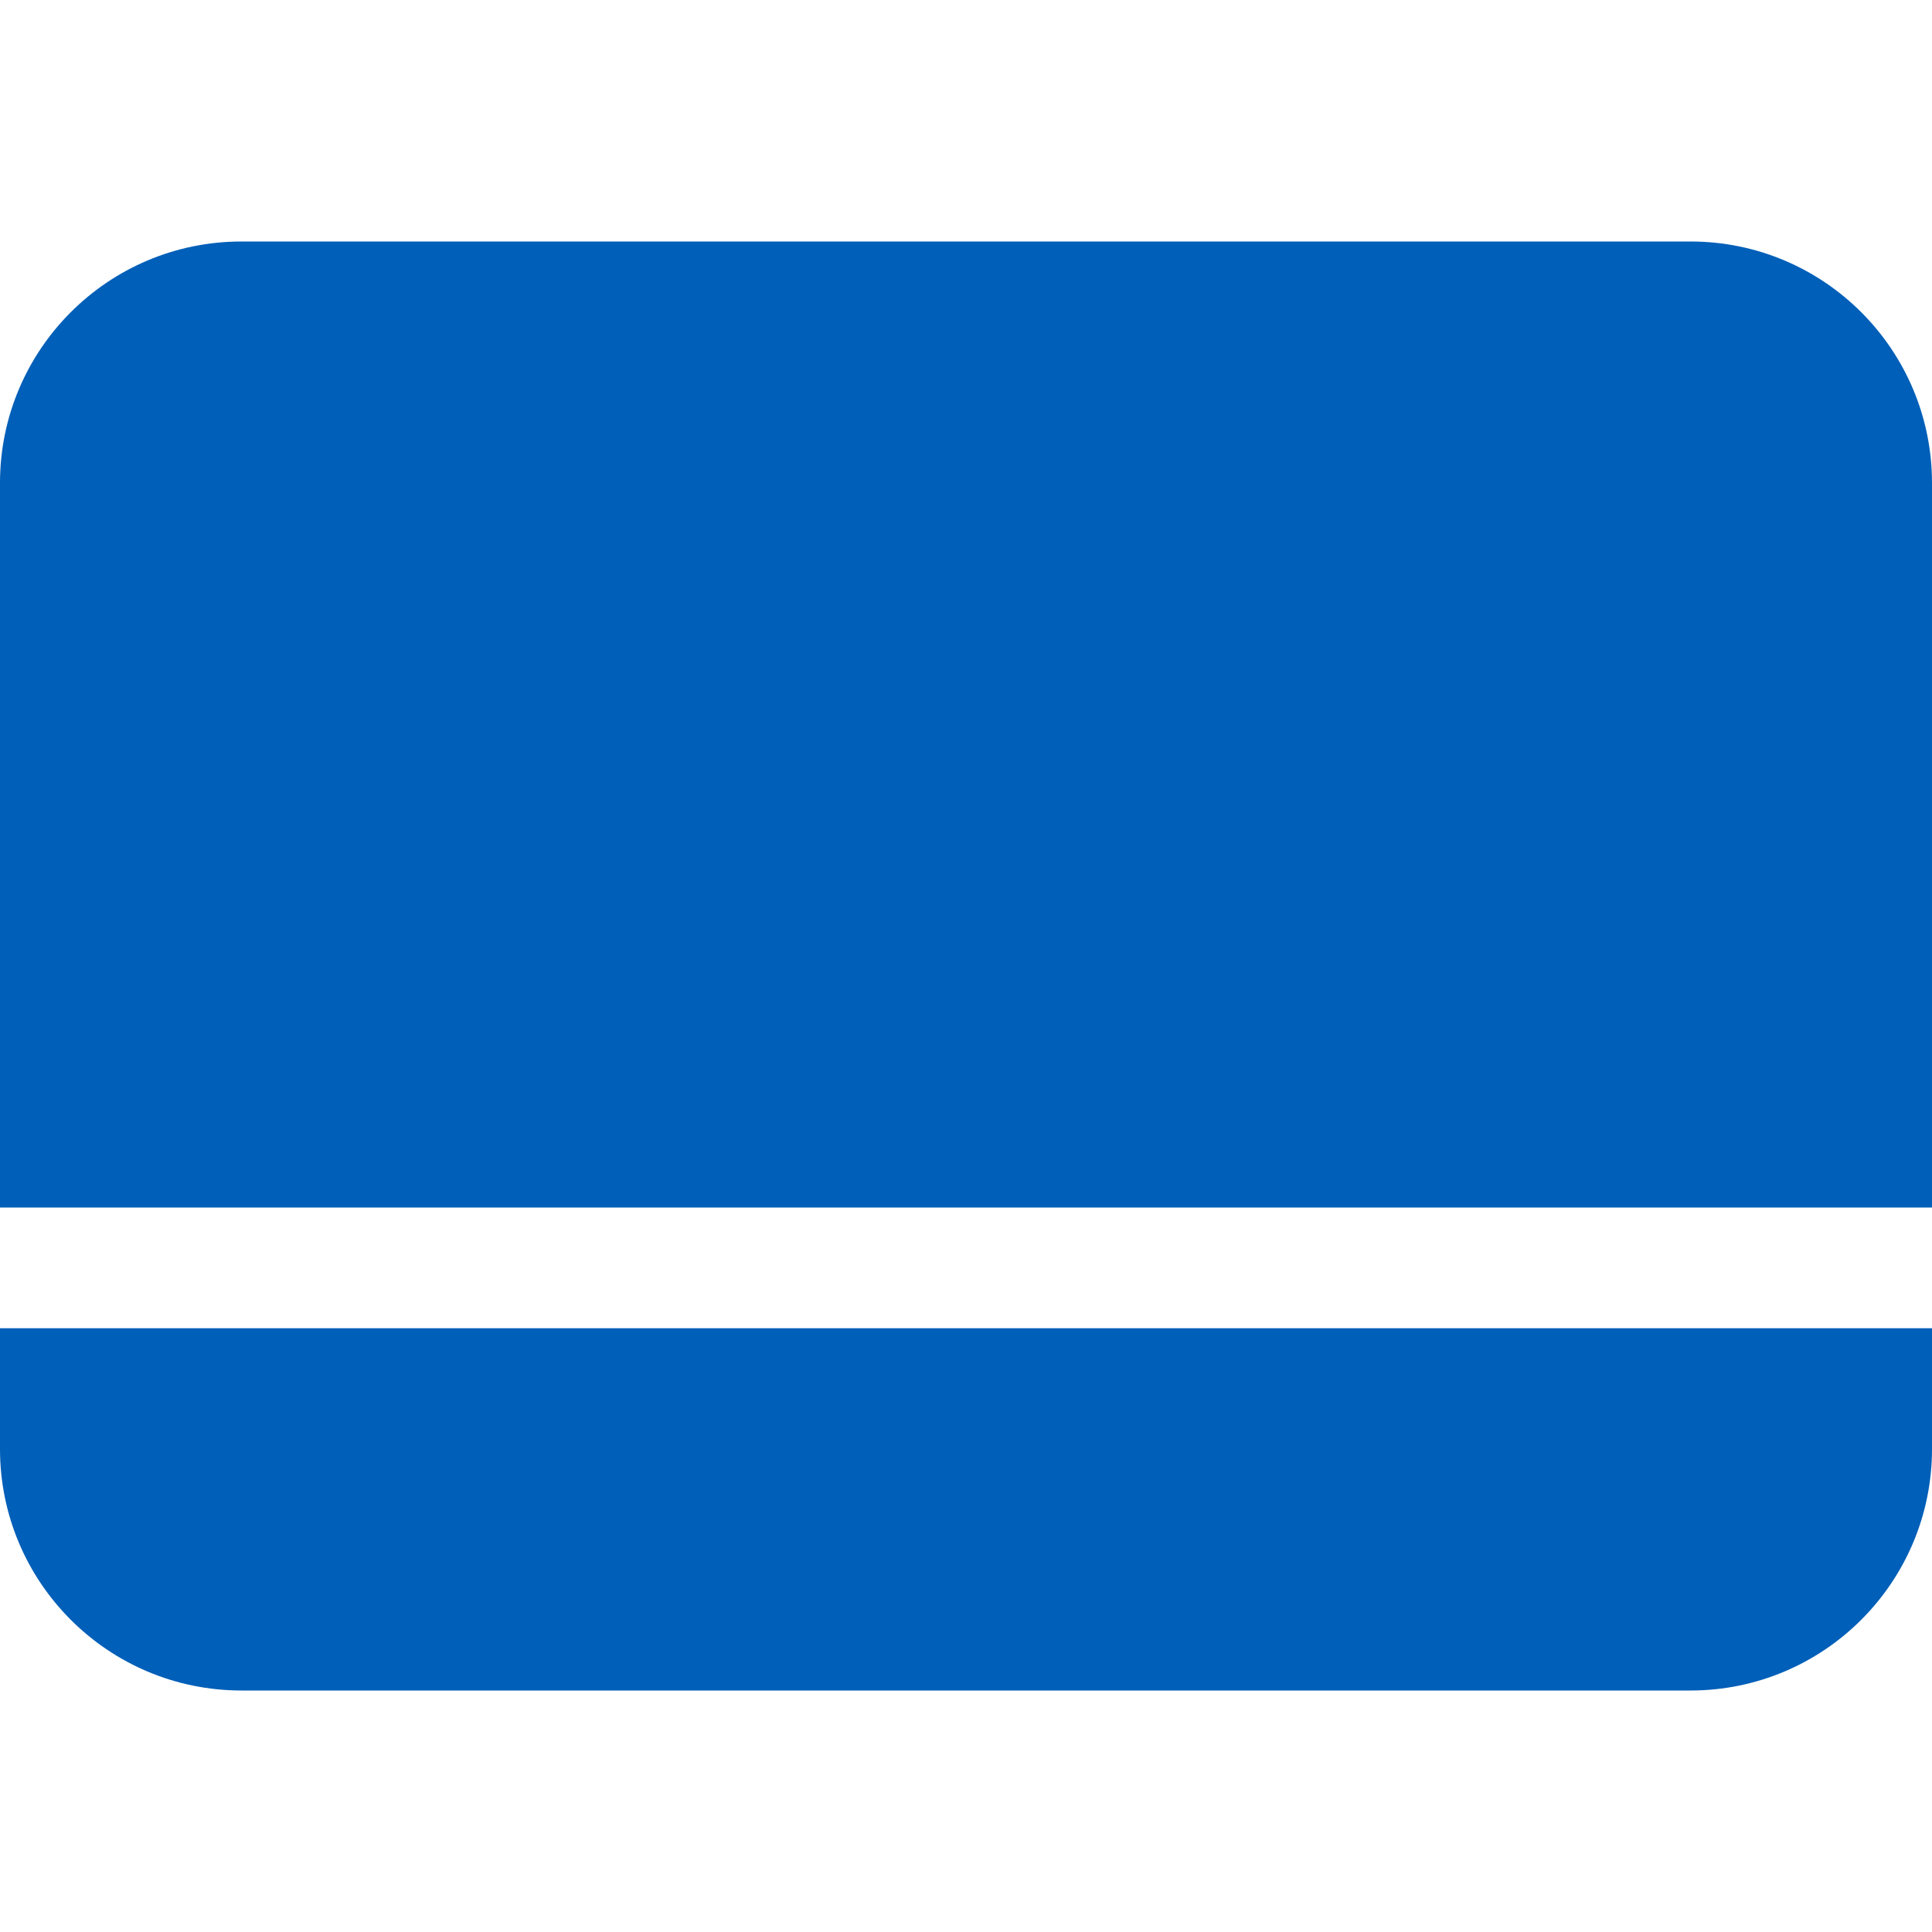
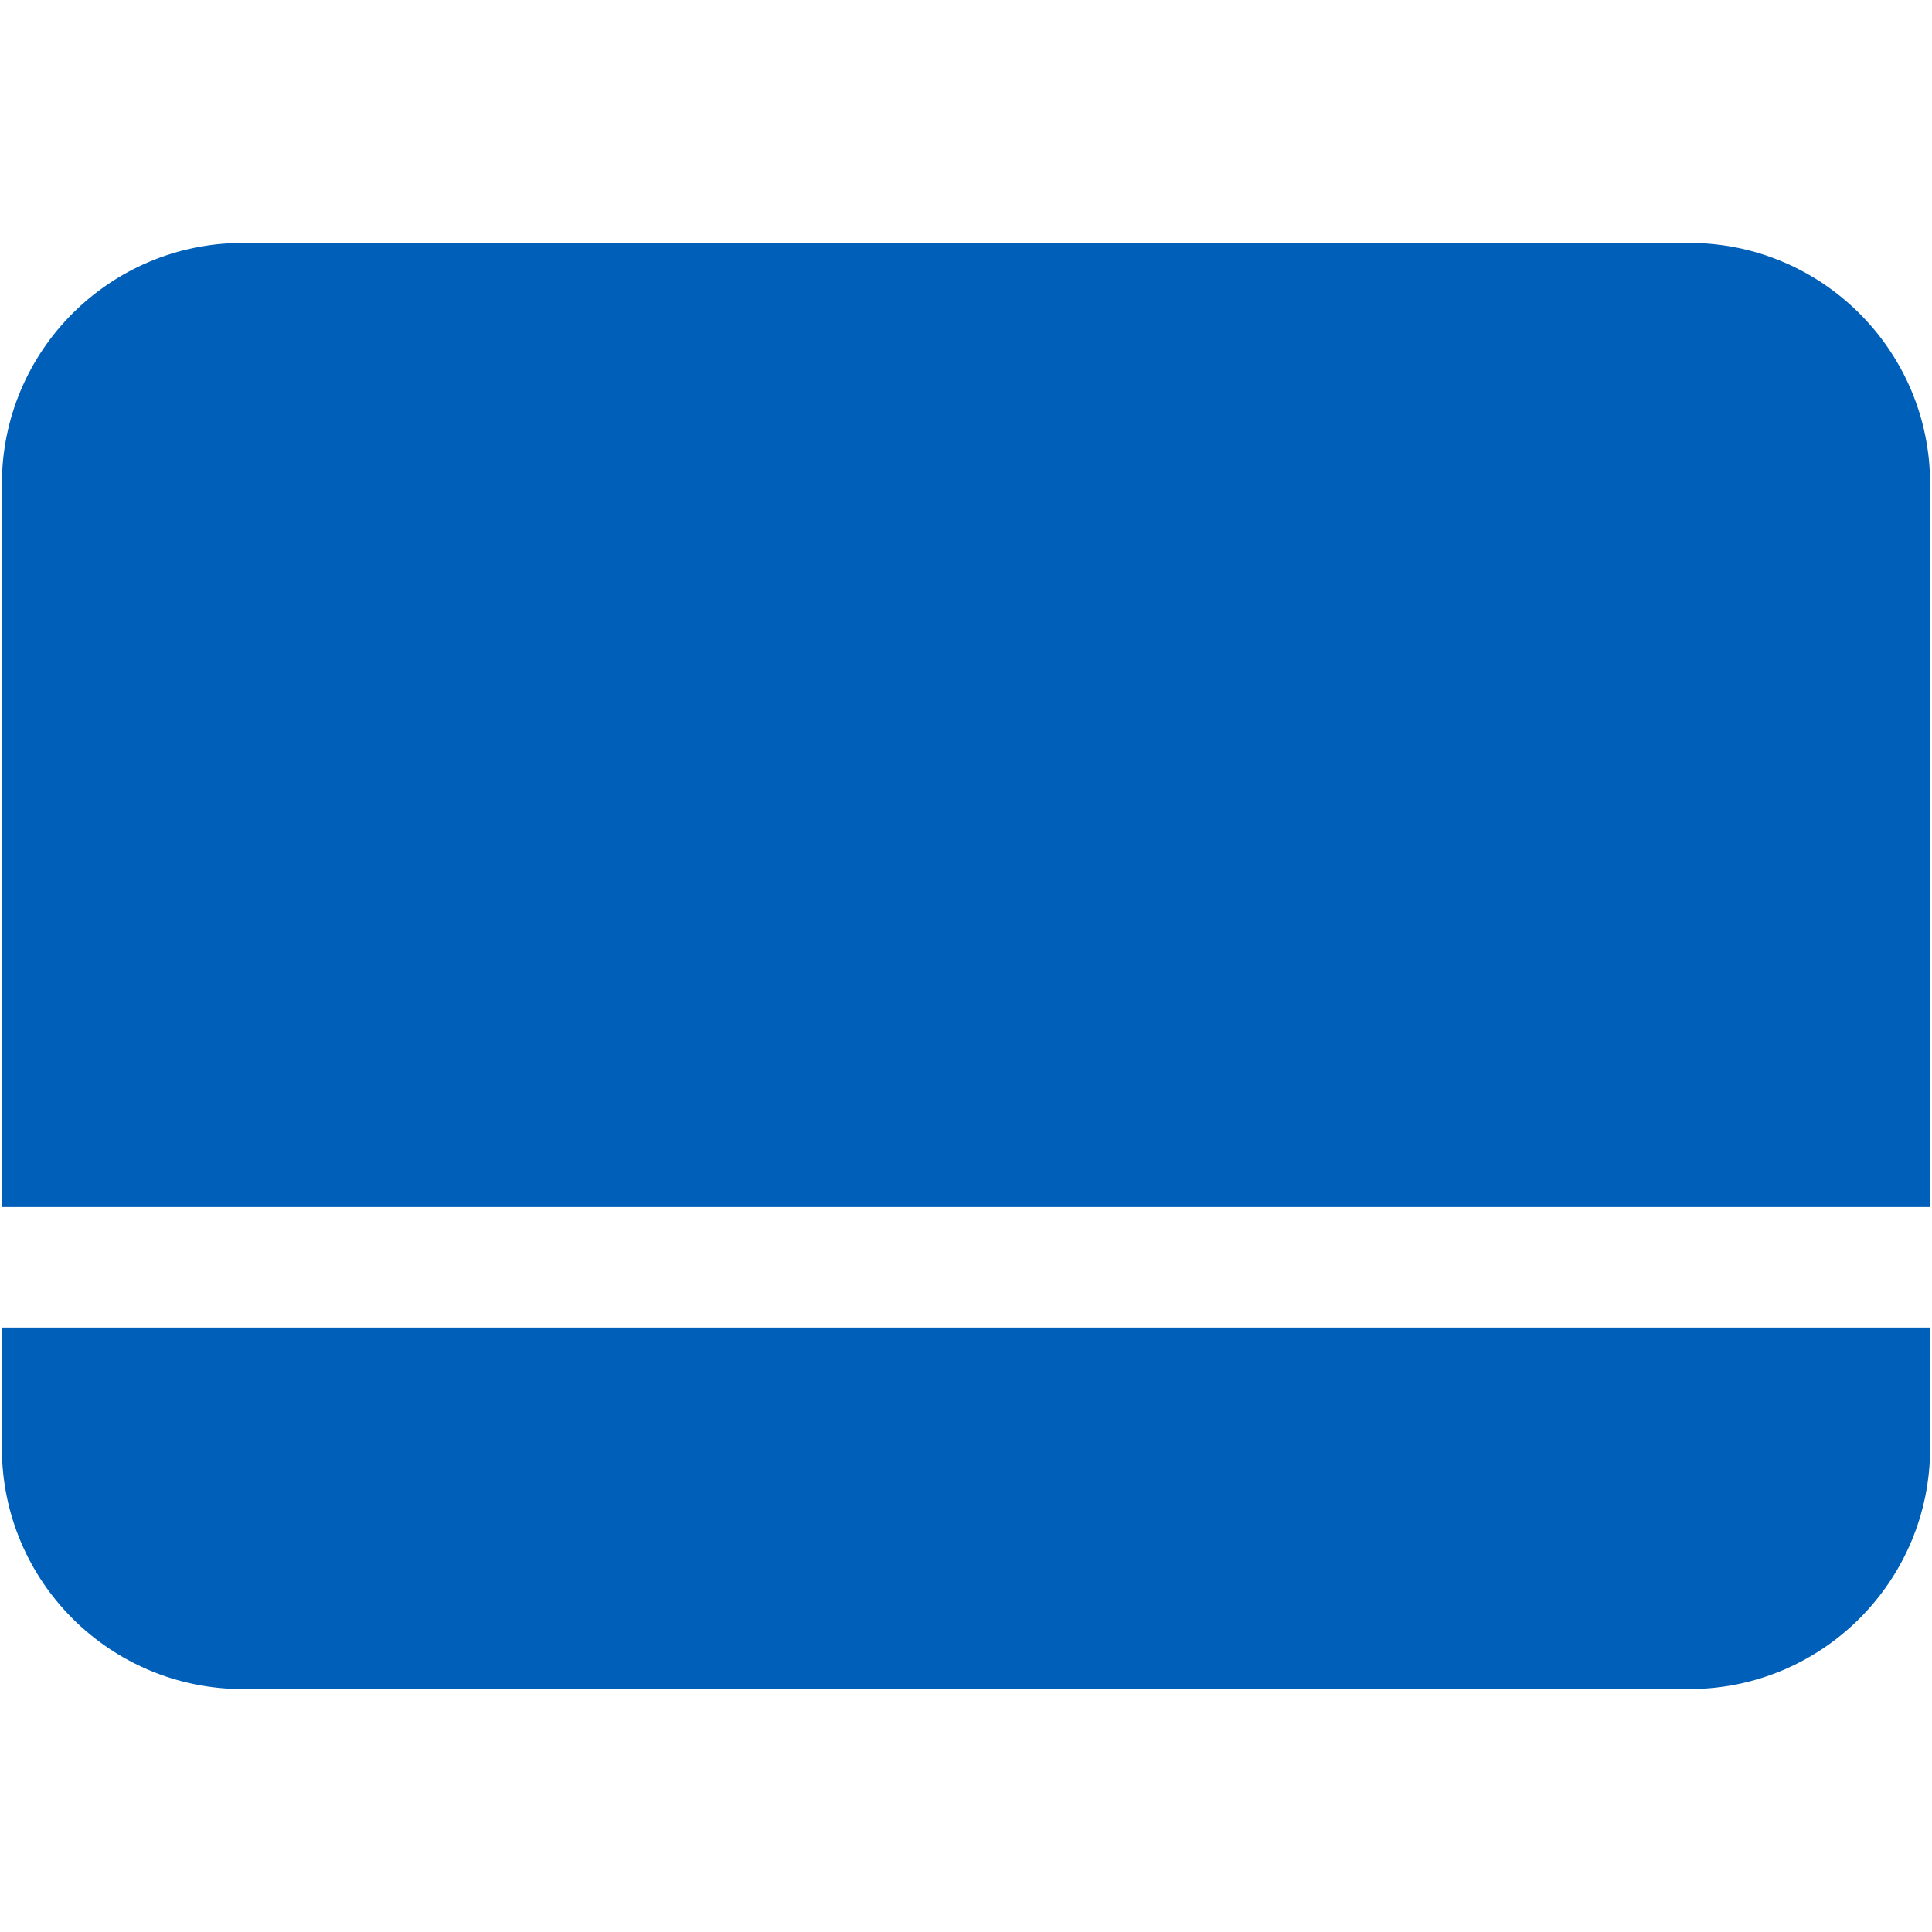
- <svg xmlns="http://www.w3.org/2000/svg" width="1024" height="1024" viewBox="0 0 1024 1024" fill="none">
-   <path d="M1024 768C1024 838.692 966.692 896 896 896H128C57.308 896 2.06219e-06 838.692 0 768V704H1024V768ZM896 128C966.692 128 1024 185.308 1024 256V640H0V256C8.24875e-06 185.308 57.308 128 128 128H896Z" fill="#005FB8" />
+ <svg xmlns="http://www.w3.org/2000/svg" width="1026" height="1026" fill="none" viewBox="0 0 1026 1026">
+   <path fill="#005FB8" d="M1025 769c0 70.692-57.308 128-128 128H129C58.308 897 1 839.692 1 769v-64h1024v64ZM897 129c70.692 0 128 57.308 128 128v384H1V257c0-70.692 57.308-128 128-128h768Z" />
</svg>
